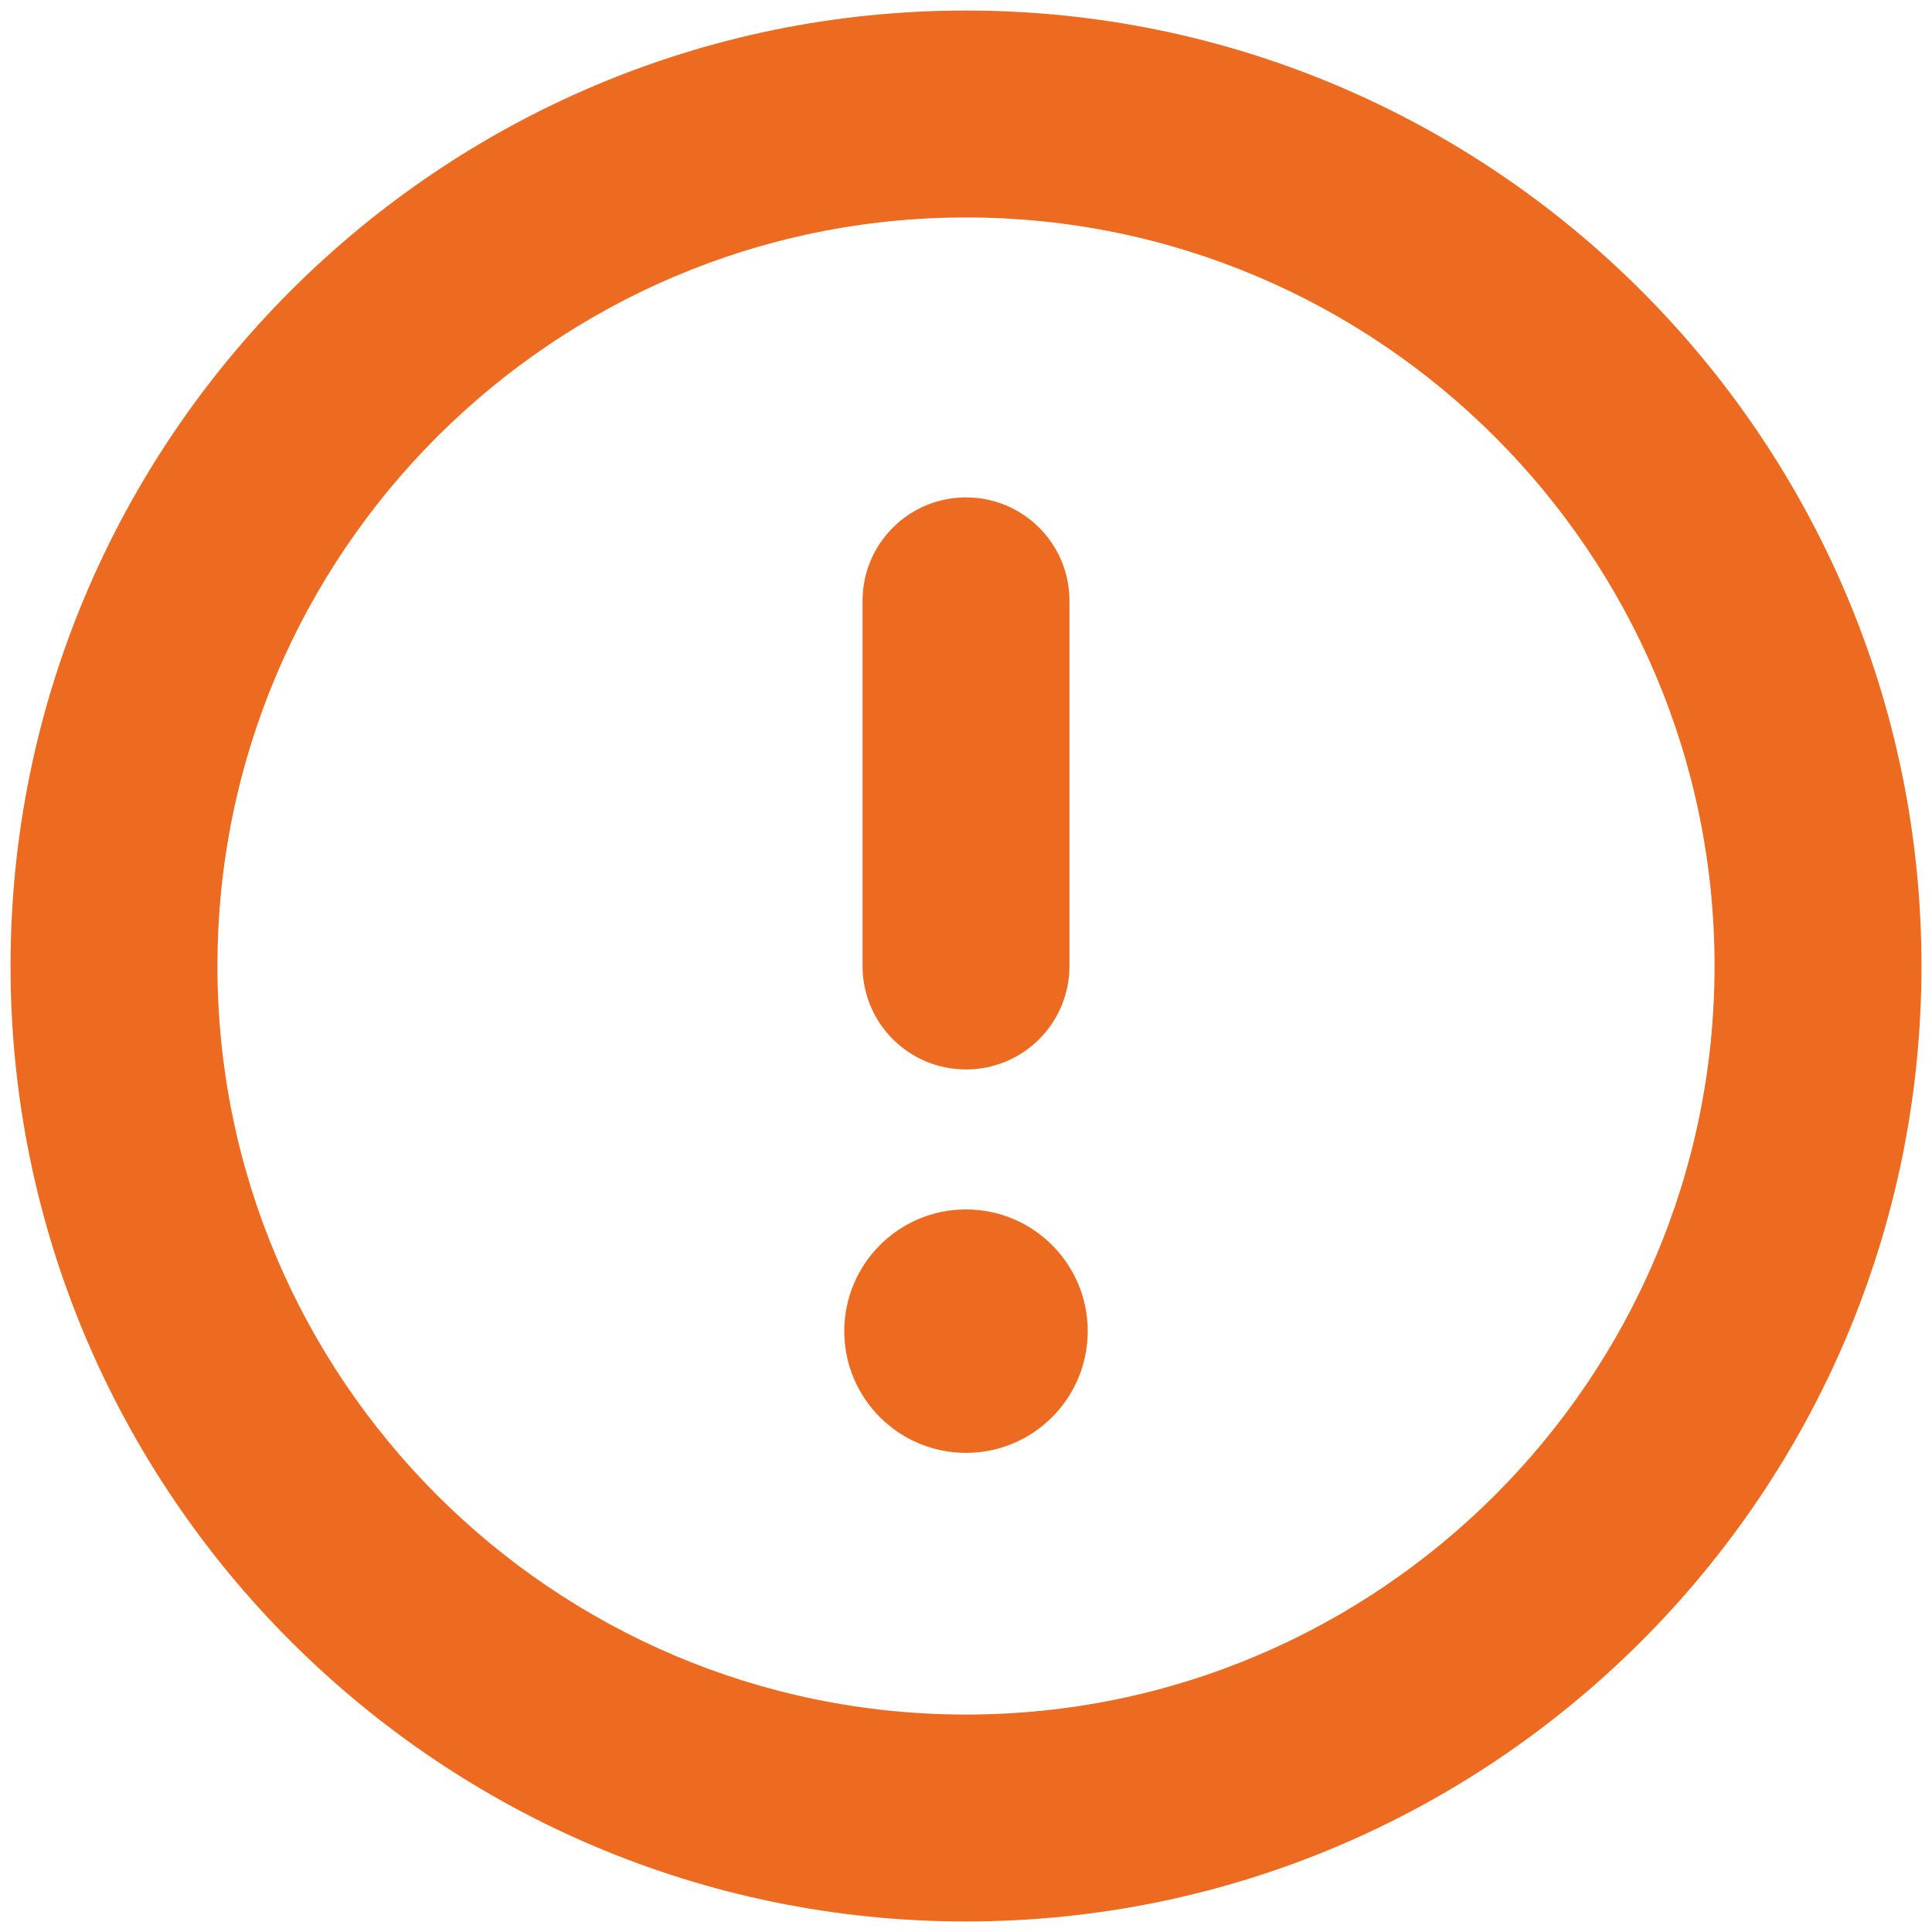
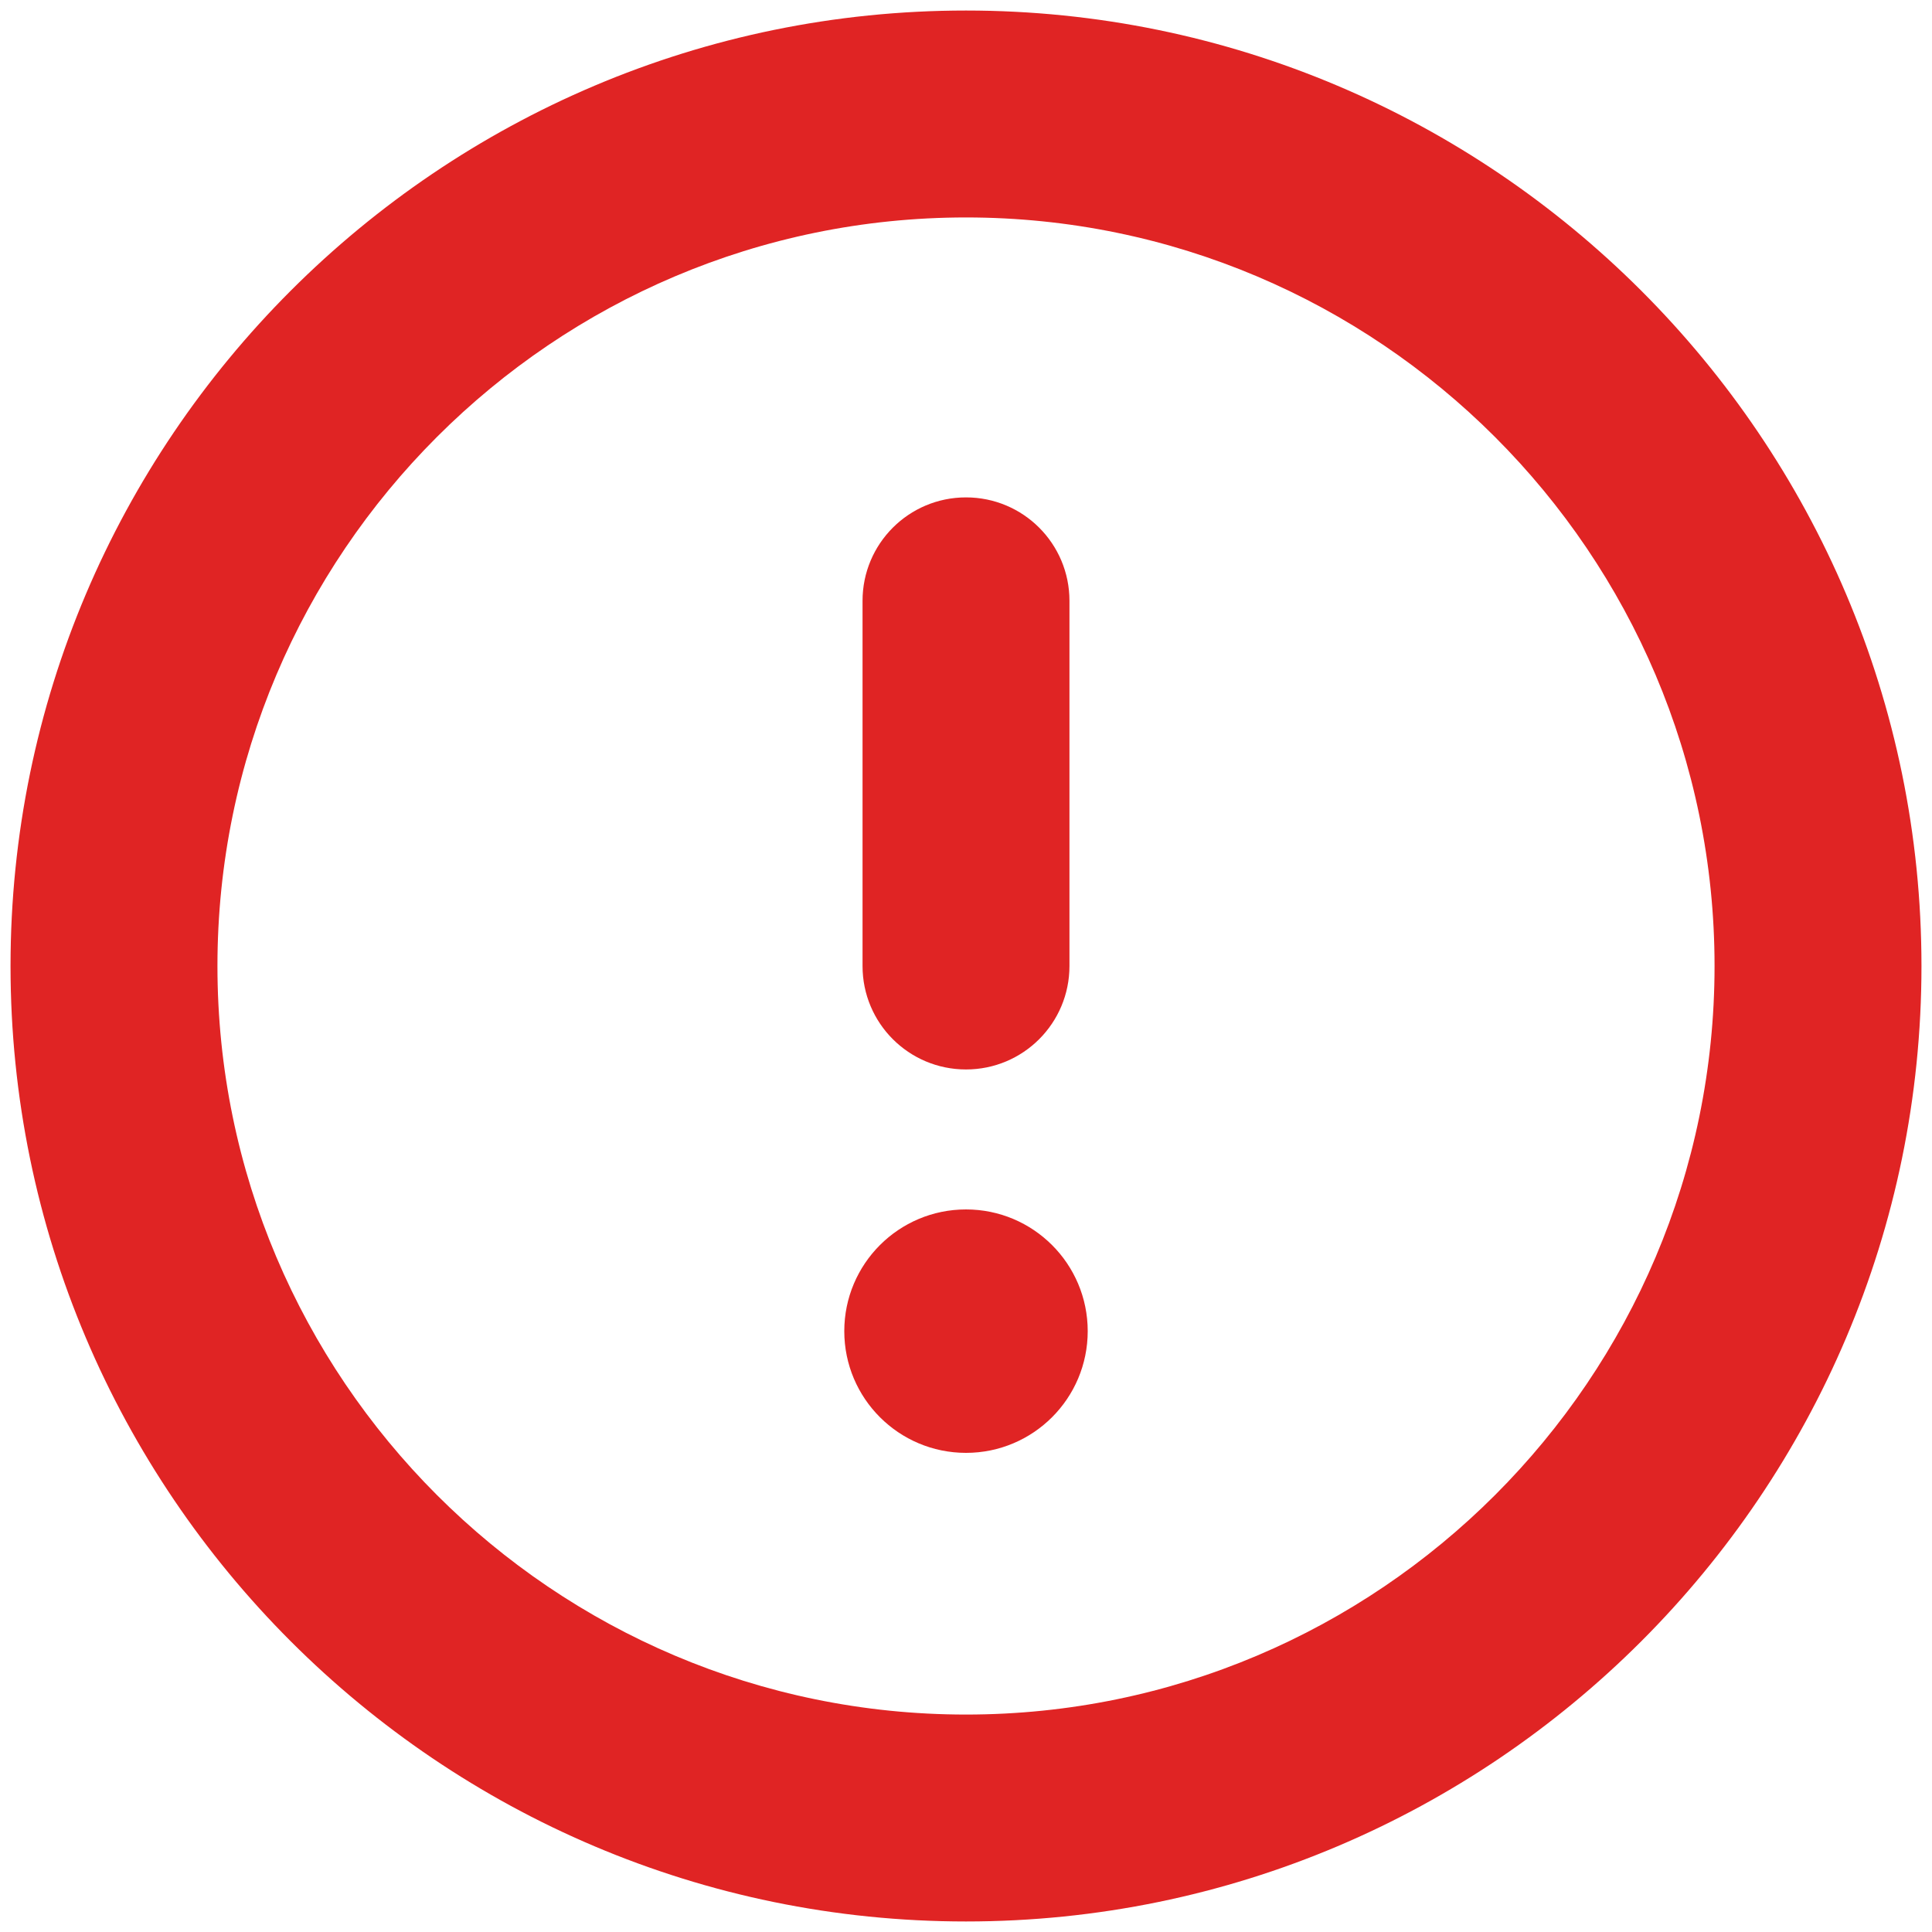
<svg xmlns="http://www.w3.org/2000/svg" version="1.0" id="error" x="0px" y="0px" viewBox="0 0 200 200" enable-background="new 0 0 100 100" xml:space="preserve" width="200" height="200">
  <defs id="defs17" />
  <g id="g4" transform="matrix(2.52,0,0,2.52,-26,-26)">
-     <path fill="#ed6b21" d="m 50,54.25 c -2.35,0 -4.25,-1.9 -4.25,-4.25 V 35 c 0,-2.35 1.9,-4.25 4.25,-4.25 2.35,0 4.25,1.9 4.25,4.25 v 15 c 0,2.35 -1.9,4.25 -4.25,4.25 z" id="path2" />
+     <path fill="#E02424" d="m 50,54.25 c -2.35,0 -4.25,-1.9 -4.25,-4.25 V 35 c 0,-2.35 1.9,-4.25 4.25,-4.25 2.35,0 4.25,1.9 4.25,4.25 v 15 c 0,2.35 -1.9,4.25 -4.25,4.25 z" id="path2" />
  </g>
  <g id="g8" transform="matrix(2.52,0,0,2.52,-26,-26)">
-     <circle fill="#ed6b21" cx="50" cy="65" r="5" id="circle6" />
+     <circle fill="#E02424" cx="50" cy="65" r="5" id="circle6" />
  </g>
  <g id="g12" transform="matrix(2.52,0,0,2.52,-26,-26)">
-     <path fill="#ed6b21" d="M 50,89.25 C 28.36,89.25 10.75,71.64 10.75,50 10.75,28.36 28.36,10.75 50,10.75 71.64,10.75 89.25,28.36 89.25,50 89.25,71.64 71.64,89.25 50,89.25 Z m 0,-70 C 33.05,19.25 19.25,33.04 19.25,50 19.25,66.95 33.04,80.75 50,80.75 66.95,80.75 80.75,66.96 80.75,50 80.75,33.05 66.95,19.25 50,19.25 Z" id="path10" />
+     <path fill="#E02424" d="M 50,89.25 C 28.36,89.25 10.75,71.64 10.75,50 10.75,28.36 28.36,10.75 50,10.75 71.64,10.75 89.25,28.36 89.25,50 89.25,71.64 71.64,89.25 50,89.25 Z m 0,-70 C 33.05,19.25 19.25,33.04 19.25,50 19.25,66.95 33.04,80.75 50,80.75 66.95,80.75 80.75,66.96 80.75,50 80.75,33.05 66.95,19.25 50,19.25 Z" id="path10" />
  </g>
</svg>
